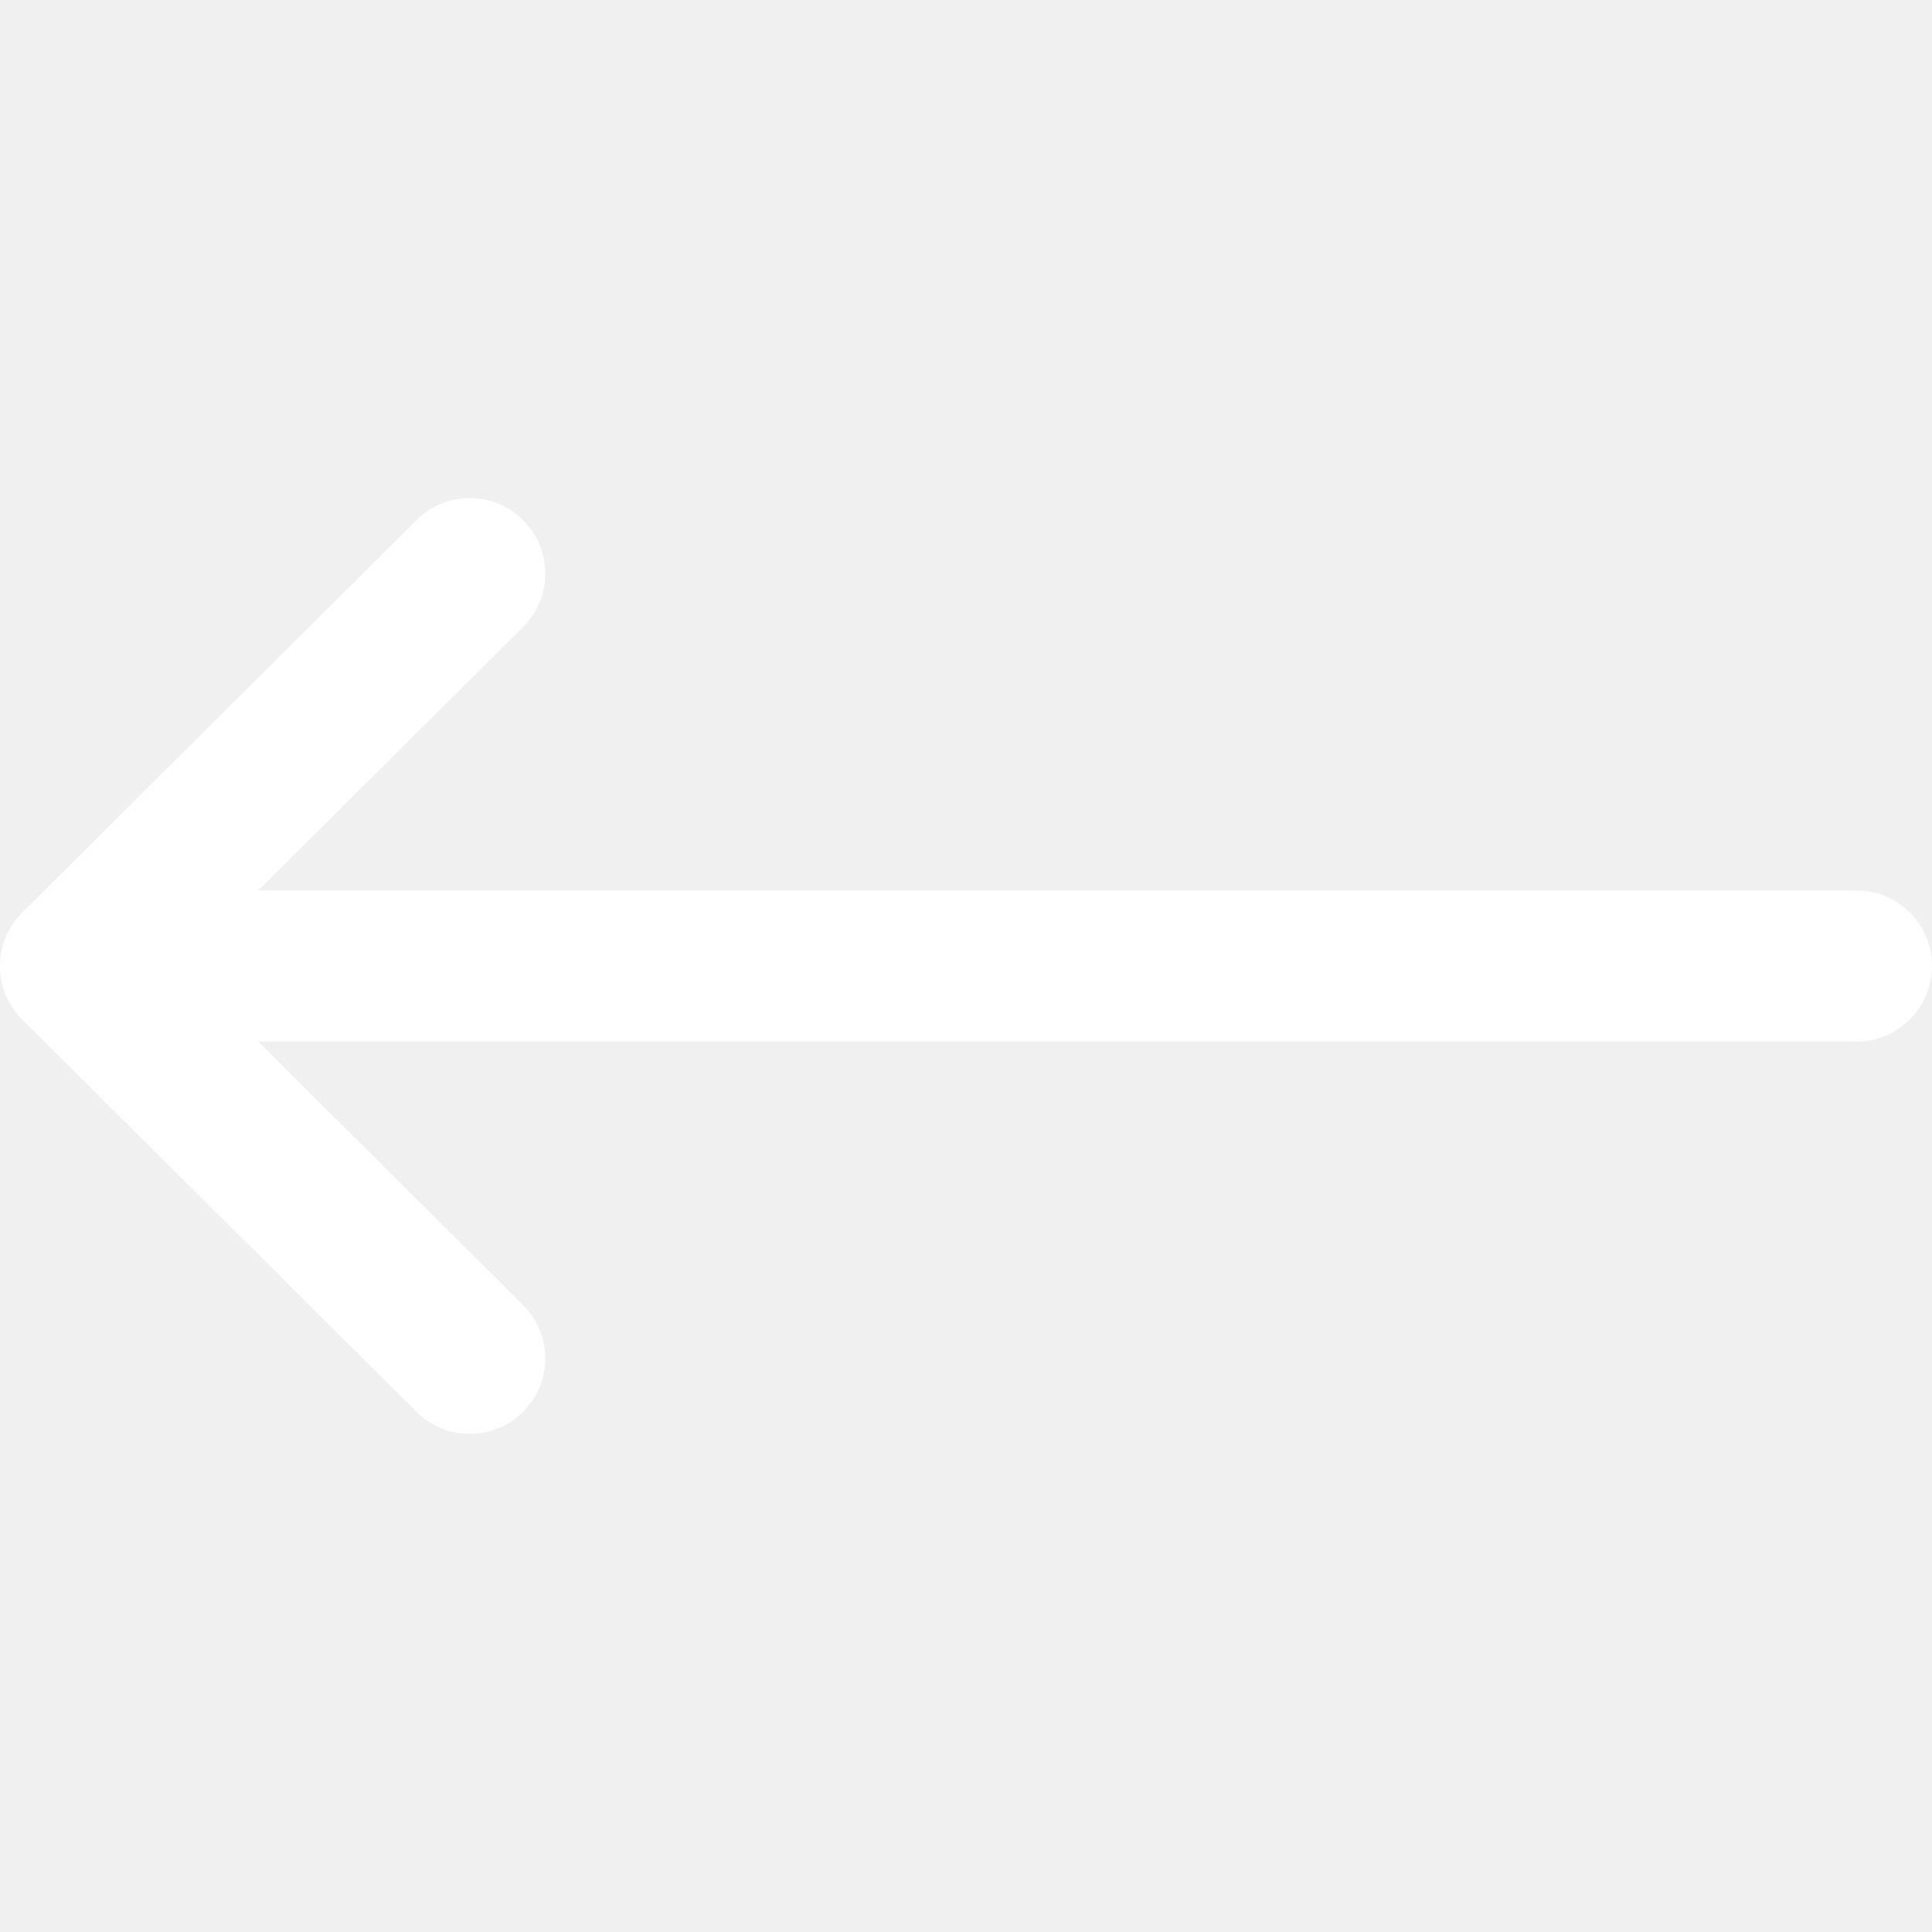
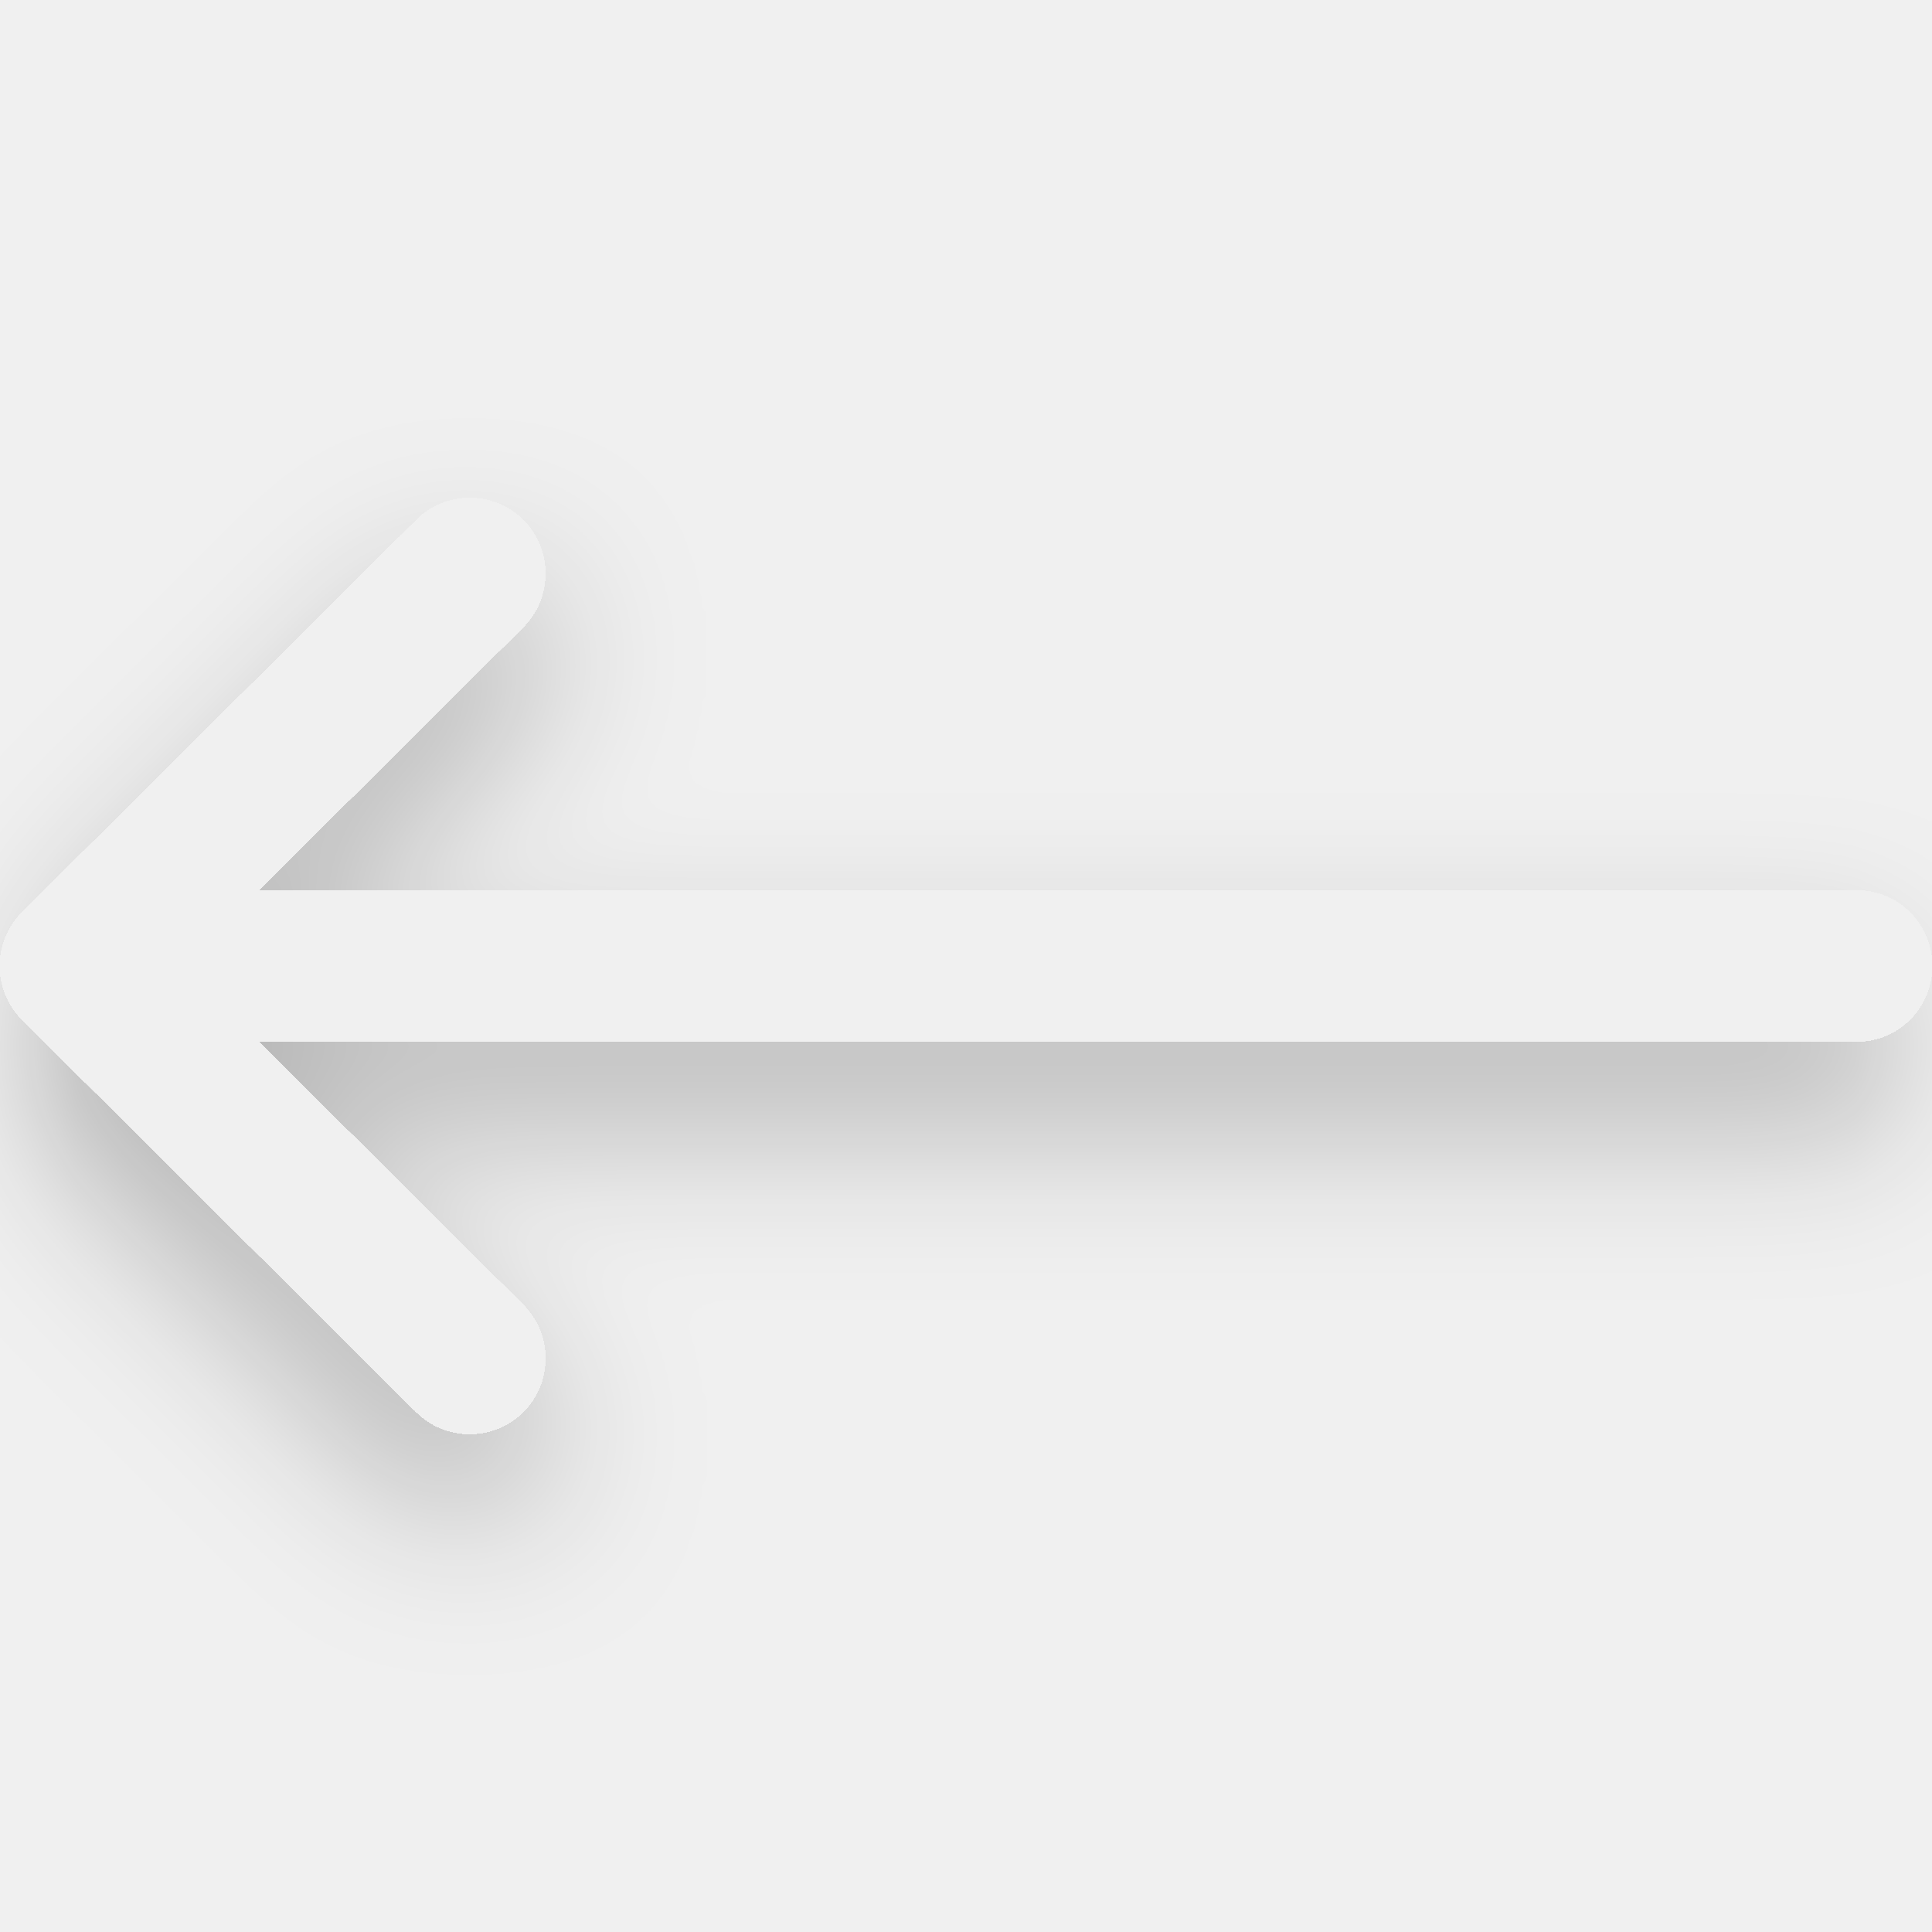
- <svg xmlns="http://www.w3.org/2000/svg" width="25" height="25" viewBox="0 0 25 25" fill="none">
-   <g clip-path="url(#clip0_35_25)">
-     <path d="M24.023 11.523H3.342L6.768 8.114C7.15 7.734 7.152 7.115 6.771 6.733C6.391 6.351 5.772 6.349 5.39 6.73L0.287 11.808C0.287 11.808 0.287 11.808 0.286 11.809C-0.095 12.189 -0.096 12.809 0.286 13.191C0.287 13.191 0.287 13.192 0.287 13.192L5.39 18.27C5.772 18.651 6.391 18.649 6.771 18.267C7.152 17.885 7.15 17.266 6.768 16.886L3.342 13.477H24.023C24.563 13.477 25 13.039 25 12.5C25 11.961 24.563 11.523 24.023 11.523Z" fill="white" />
+ <svg xmlns="http://www.w3.org/2000/svg" width="24" height="24" viewBox="0 0 24 24" fill="none">
+   <g clip-path="url(#clip0_31_818)">
+     <g filter="url(#filter0_d_31_818)">
+       <path d="M6.5 6.464C6.865 6.831 6.864 7.424 6.497 7.79L3.208 11.062L23.062 11.062C23.58 11.062 24 11.482 24 12C24 12.518 23.58 12.938 23.062 12.938L3.208 12.938L6.497 16.21C6.864 16.576 6.866 17.169 6.5 17.536C6.135 17.903 5.541 17.905 5.174 17.54L0.276 12.665C0.275 12.664 0.275 12.664 0.275 12.664C-0.091 12.298 -0.092 11.703 0.275 11.336C0.275 11.336 0.275 11.336 0.276 11.335L5.174 6.461C5.541 6.095 6.135 6.097 6.5 6.464Z" fill="#F0F0F0" />
+     </g>
  </g>
  <defs>
-     <clipPath id="clip0_35_25">
-       <rect width="25" height="25" fill="white" />
+     <filter id="filter0_d_31_818" x="-2" y="5.188" width="28" height="15.625" filterUnits="userSpaceOnUse" color-interpolation-filters="sRGB">
+       <feFlood flood-opacity="0" result="BackgroundImageFix" />
+       <feColorMatrix in="SourceAlpha" type="matrix" values="0 0 0 0 0 0 0 0 0 0 0 0 0 0 0 0 0 0 127 0" result="hardAlpha" />
+       <feOffset dy="1" />
+       <feGaussianBlur stdDeviation="1" />
+       <feComposite in2="hardAlpha" operator="out" />
+       <feColorMatrix type="matrix" values="0 0 0 0 0 0 0 0 0 0 0 0 0 0 0 0 0 0 0.25 0" />
+       <feBlend mode="normal" in2="BackgroundImageFix" result="effect1_dropShadow_31_818" />
+       <feBlend mode="normal" in="SourceGraphic" in2="effect1_dropShadow_31_818" result="shape" />
+     </filter>
+     <clipPath id="clip0_31_818">
+       <rect width="24" height="24" fill="white" transform="matrix(4.37114e-08 -1 -1 -4.37114e-08 24 24)" />
    </clipPath>
  </defs>
</svg>
